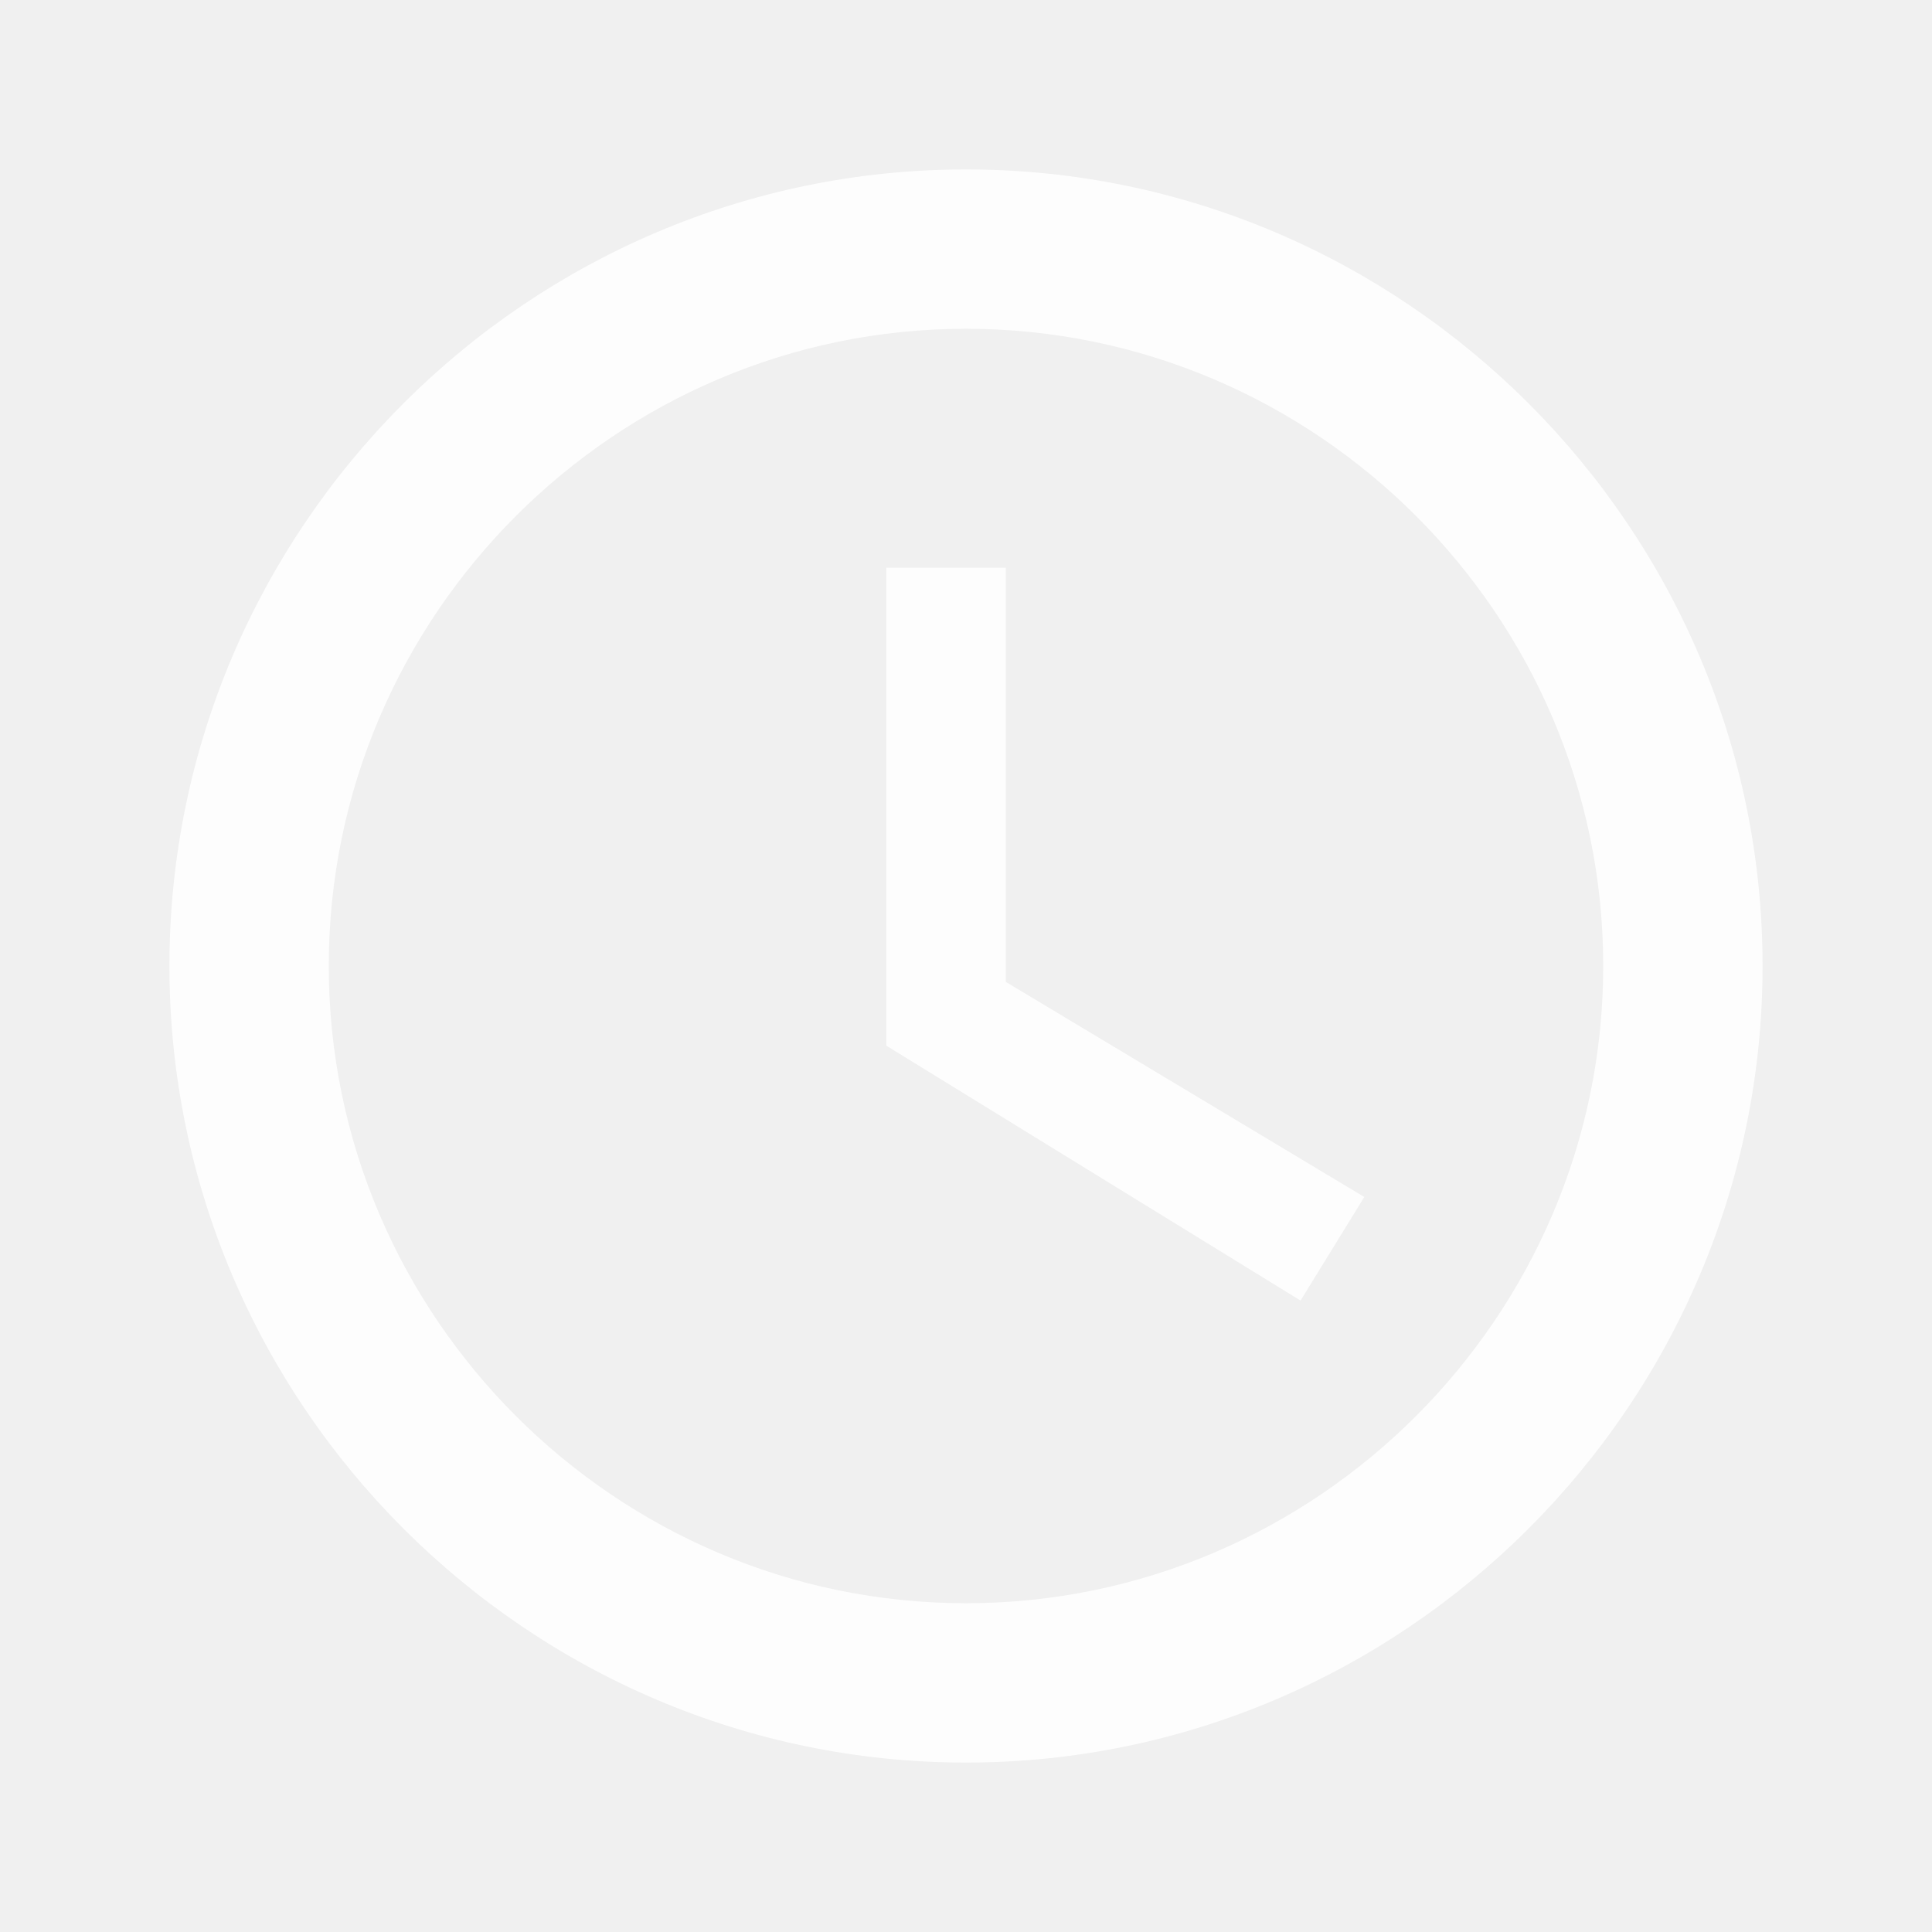
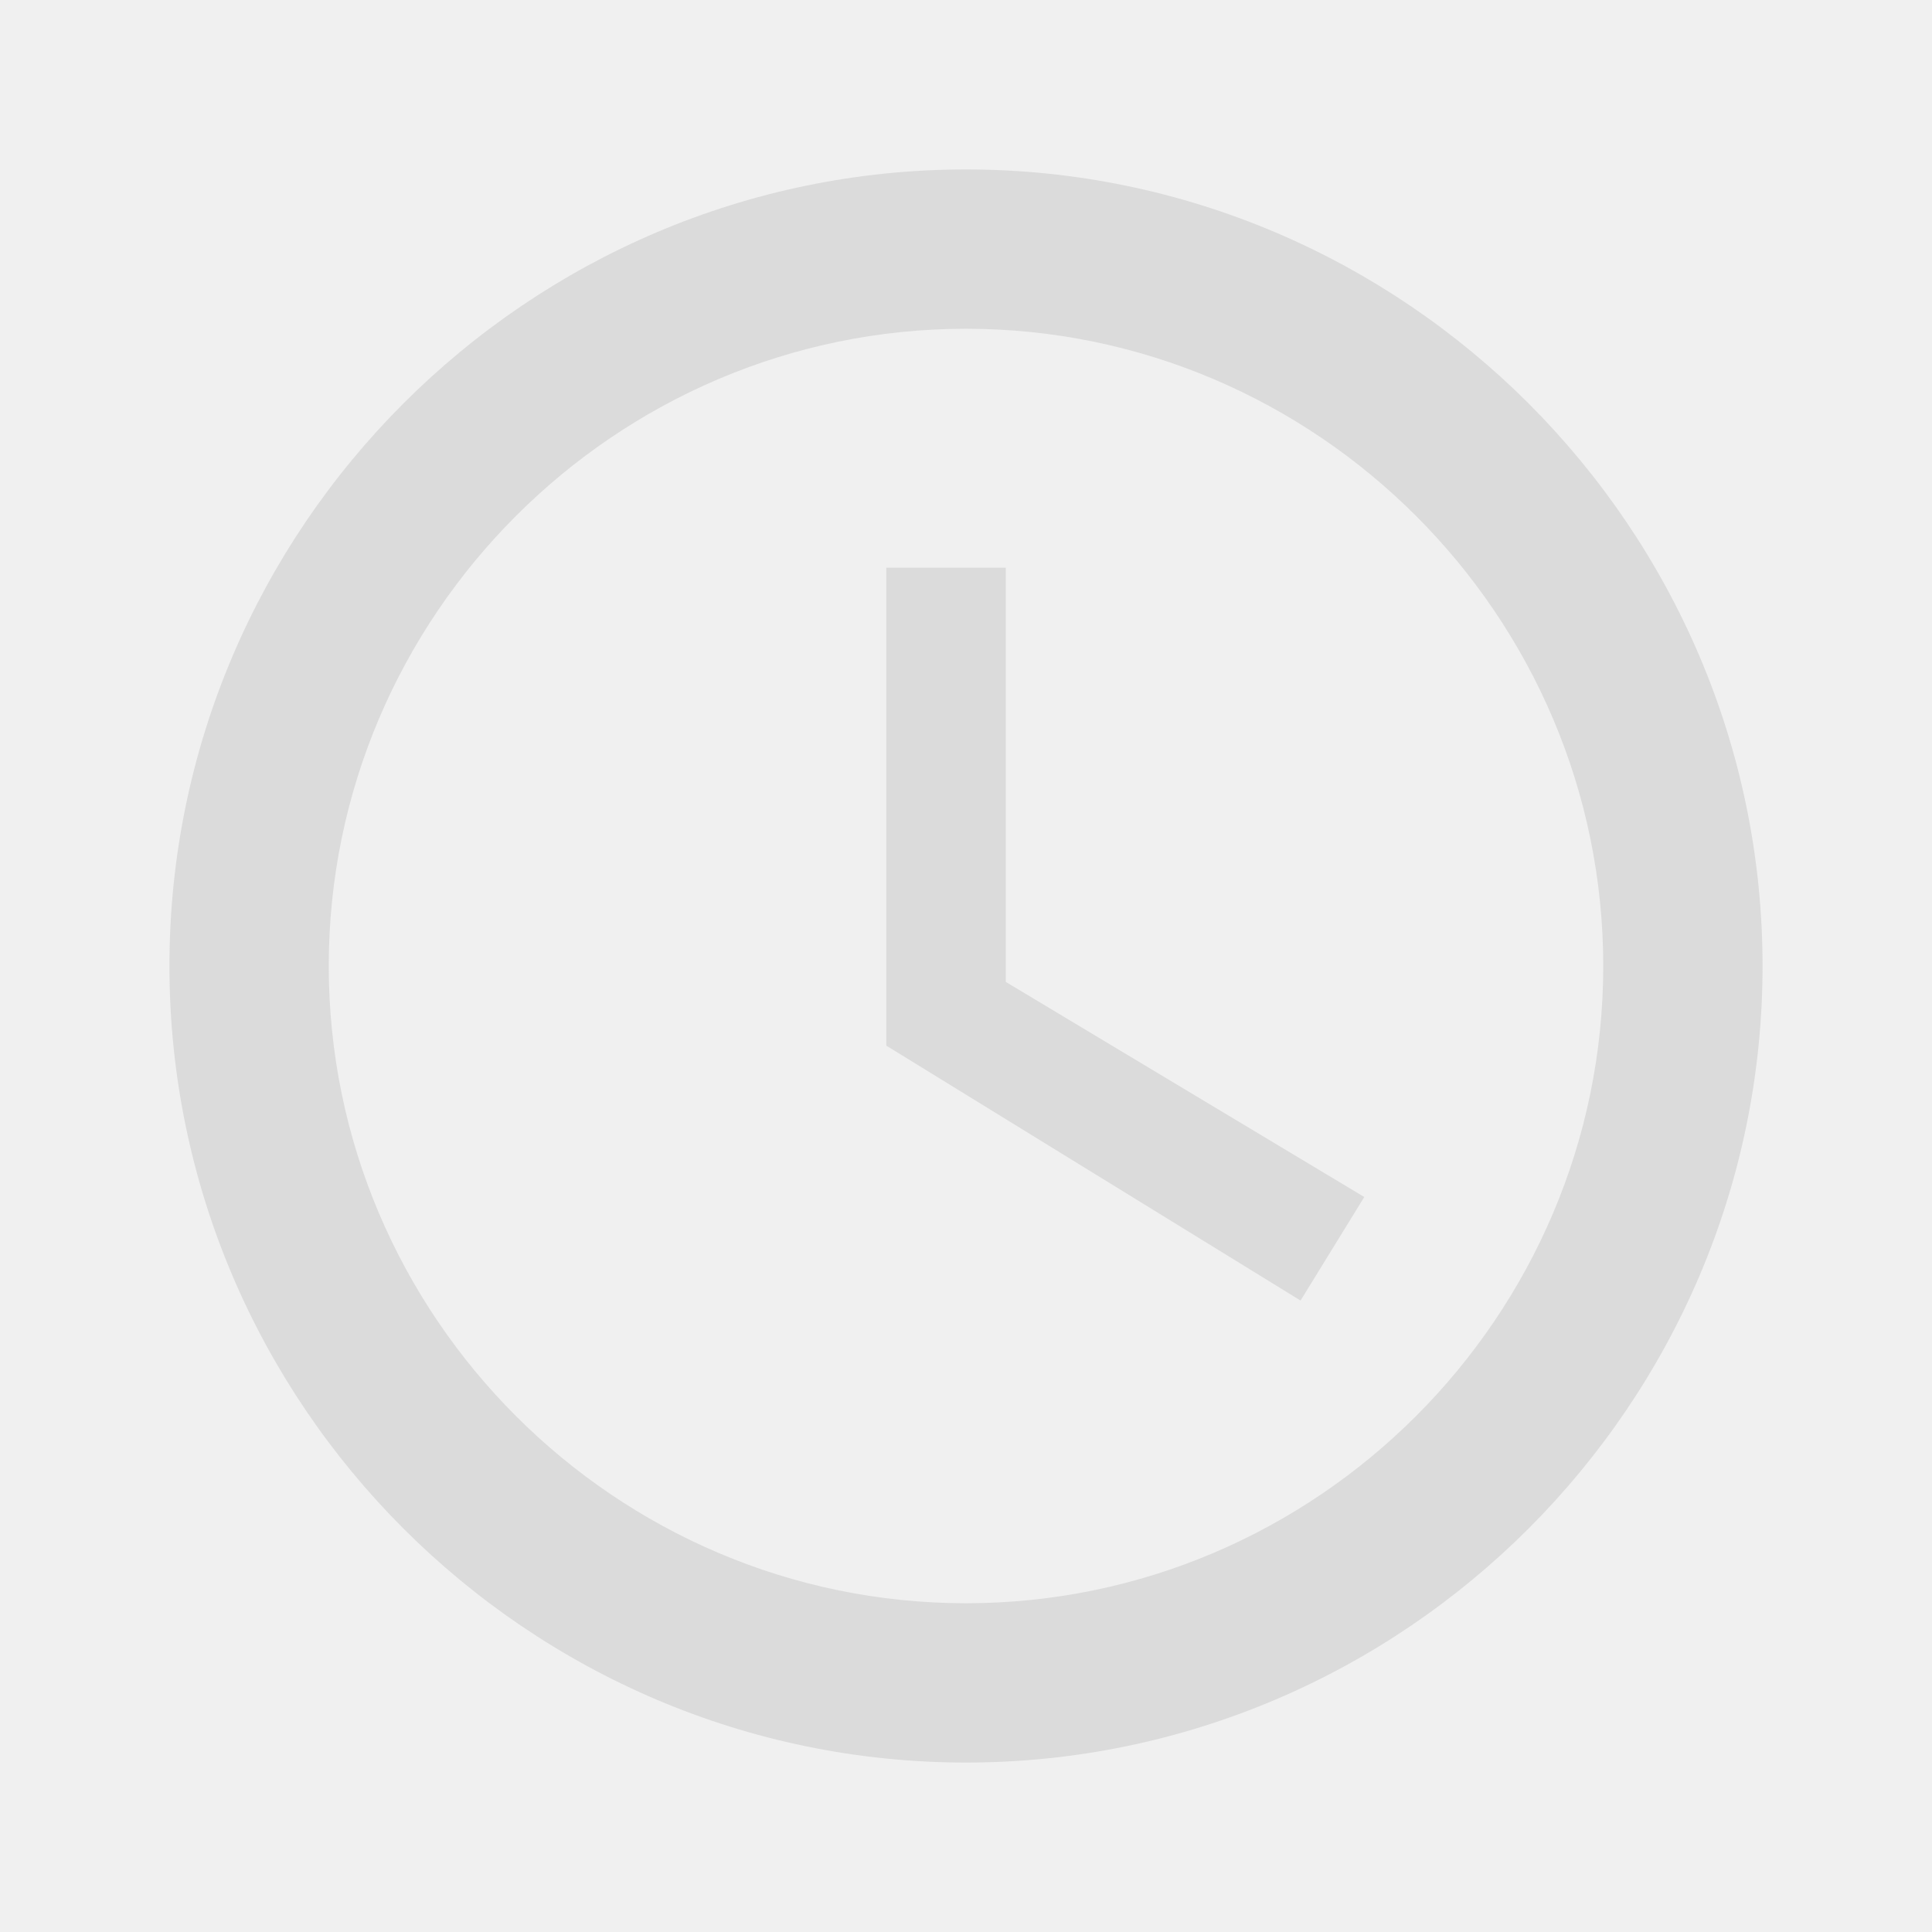
<svg xmlns="http://www.w3.org/2000/svg" width="100%" height="100%" viewBox="0 0 20 20" version="1.1" xml:space="preserve" style="fill-rule:evenodd;clip-rule:evenodd;stroke-linejoin:round;stroke-miterlimit:1.414;">
  <g id="Shape" transform="matrix(0.824594,0,0,0.824594,1.75406,1.75406)">
-     <path d="M10,0C4.5,0 0,4.5 0,10C0,15.5 4.5,20 10,20C15.5,20 20,15.5 20,10C20,4.5 15.5,0 10,0ZM10,18C5.6,18 2,14.4 2,10C2,5.6 5.6,2 10,2C14.4,2 18,5.6 18,10C18,14.4 14.4,18 10,18ZM10.5,5L9,5L9,11L14.2,14.2L15,12.9L10.5,10.2L10.5,5Z" style="fill:white;fill-opacity:0.894;" />
+     <path d="M10,0C4.5,0 0,4.5 0,10C0,15.5 4.5,20 10,20C15.5,20 20,15.5 20,10C20,4.5 15.5,0 10,0ZM10,18C5.6,18 2,14.4 2,10C2,5.6 5.6,2 10,2C14.4,2 18,5.6 18,10C18,14.4 14.4,18 10,18ZM10.5,5L9,5L9,11L14.2,14.2L15,12.9L10.5,10.2L10.5,5Z" style="fill:rgb(219,219,219);" />
  </g>
</svg>
